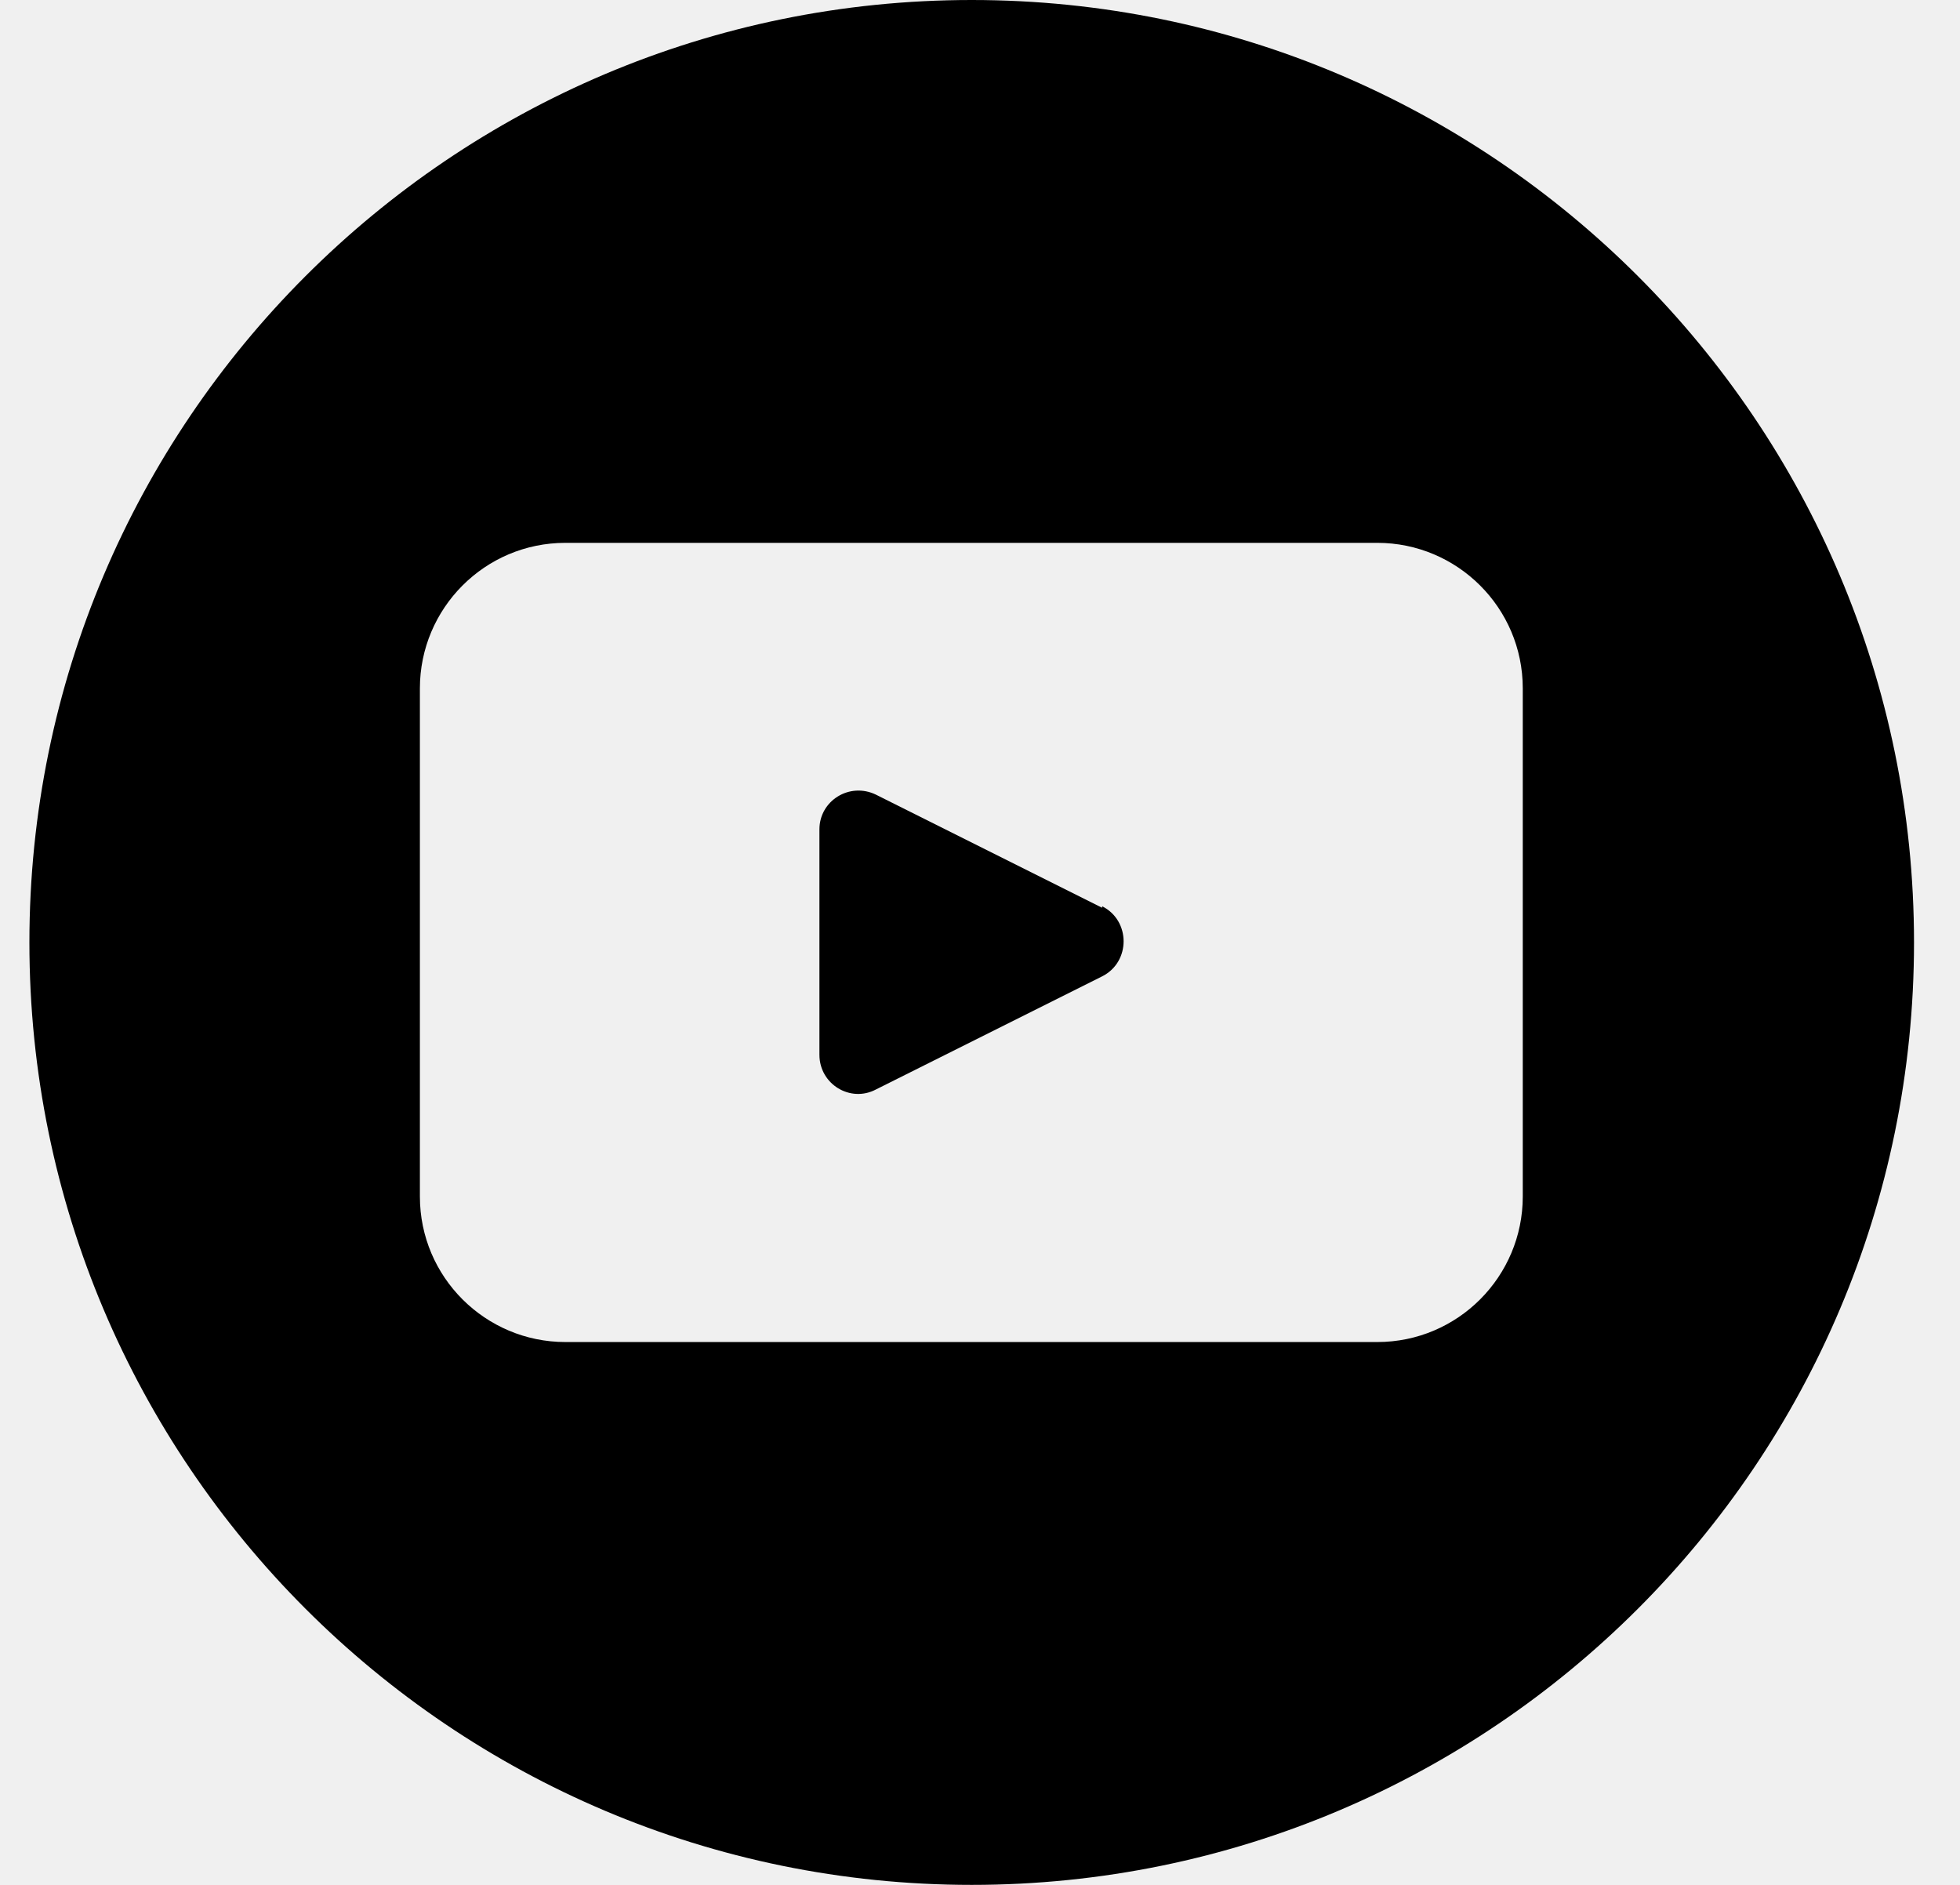
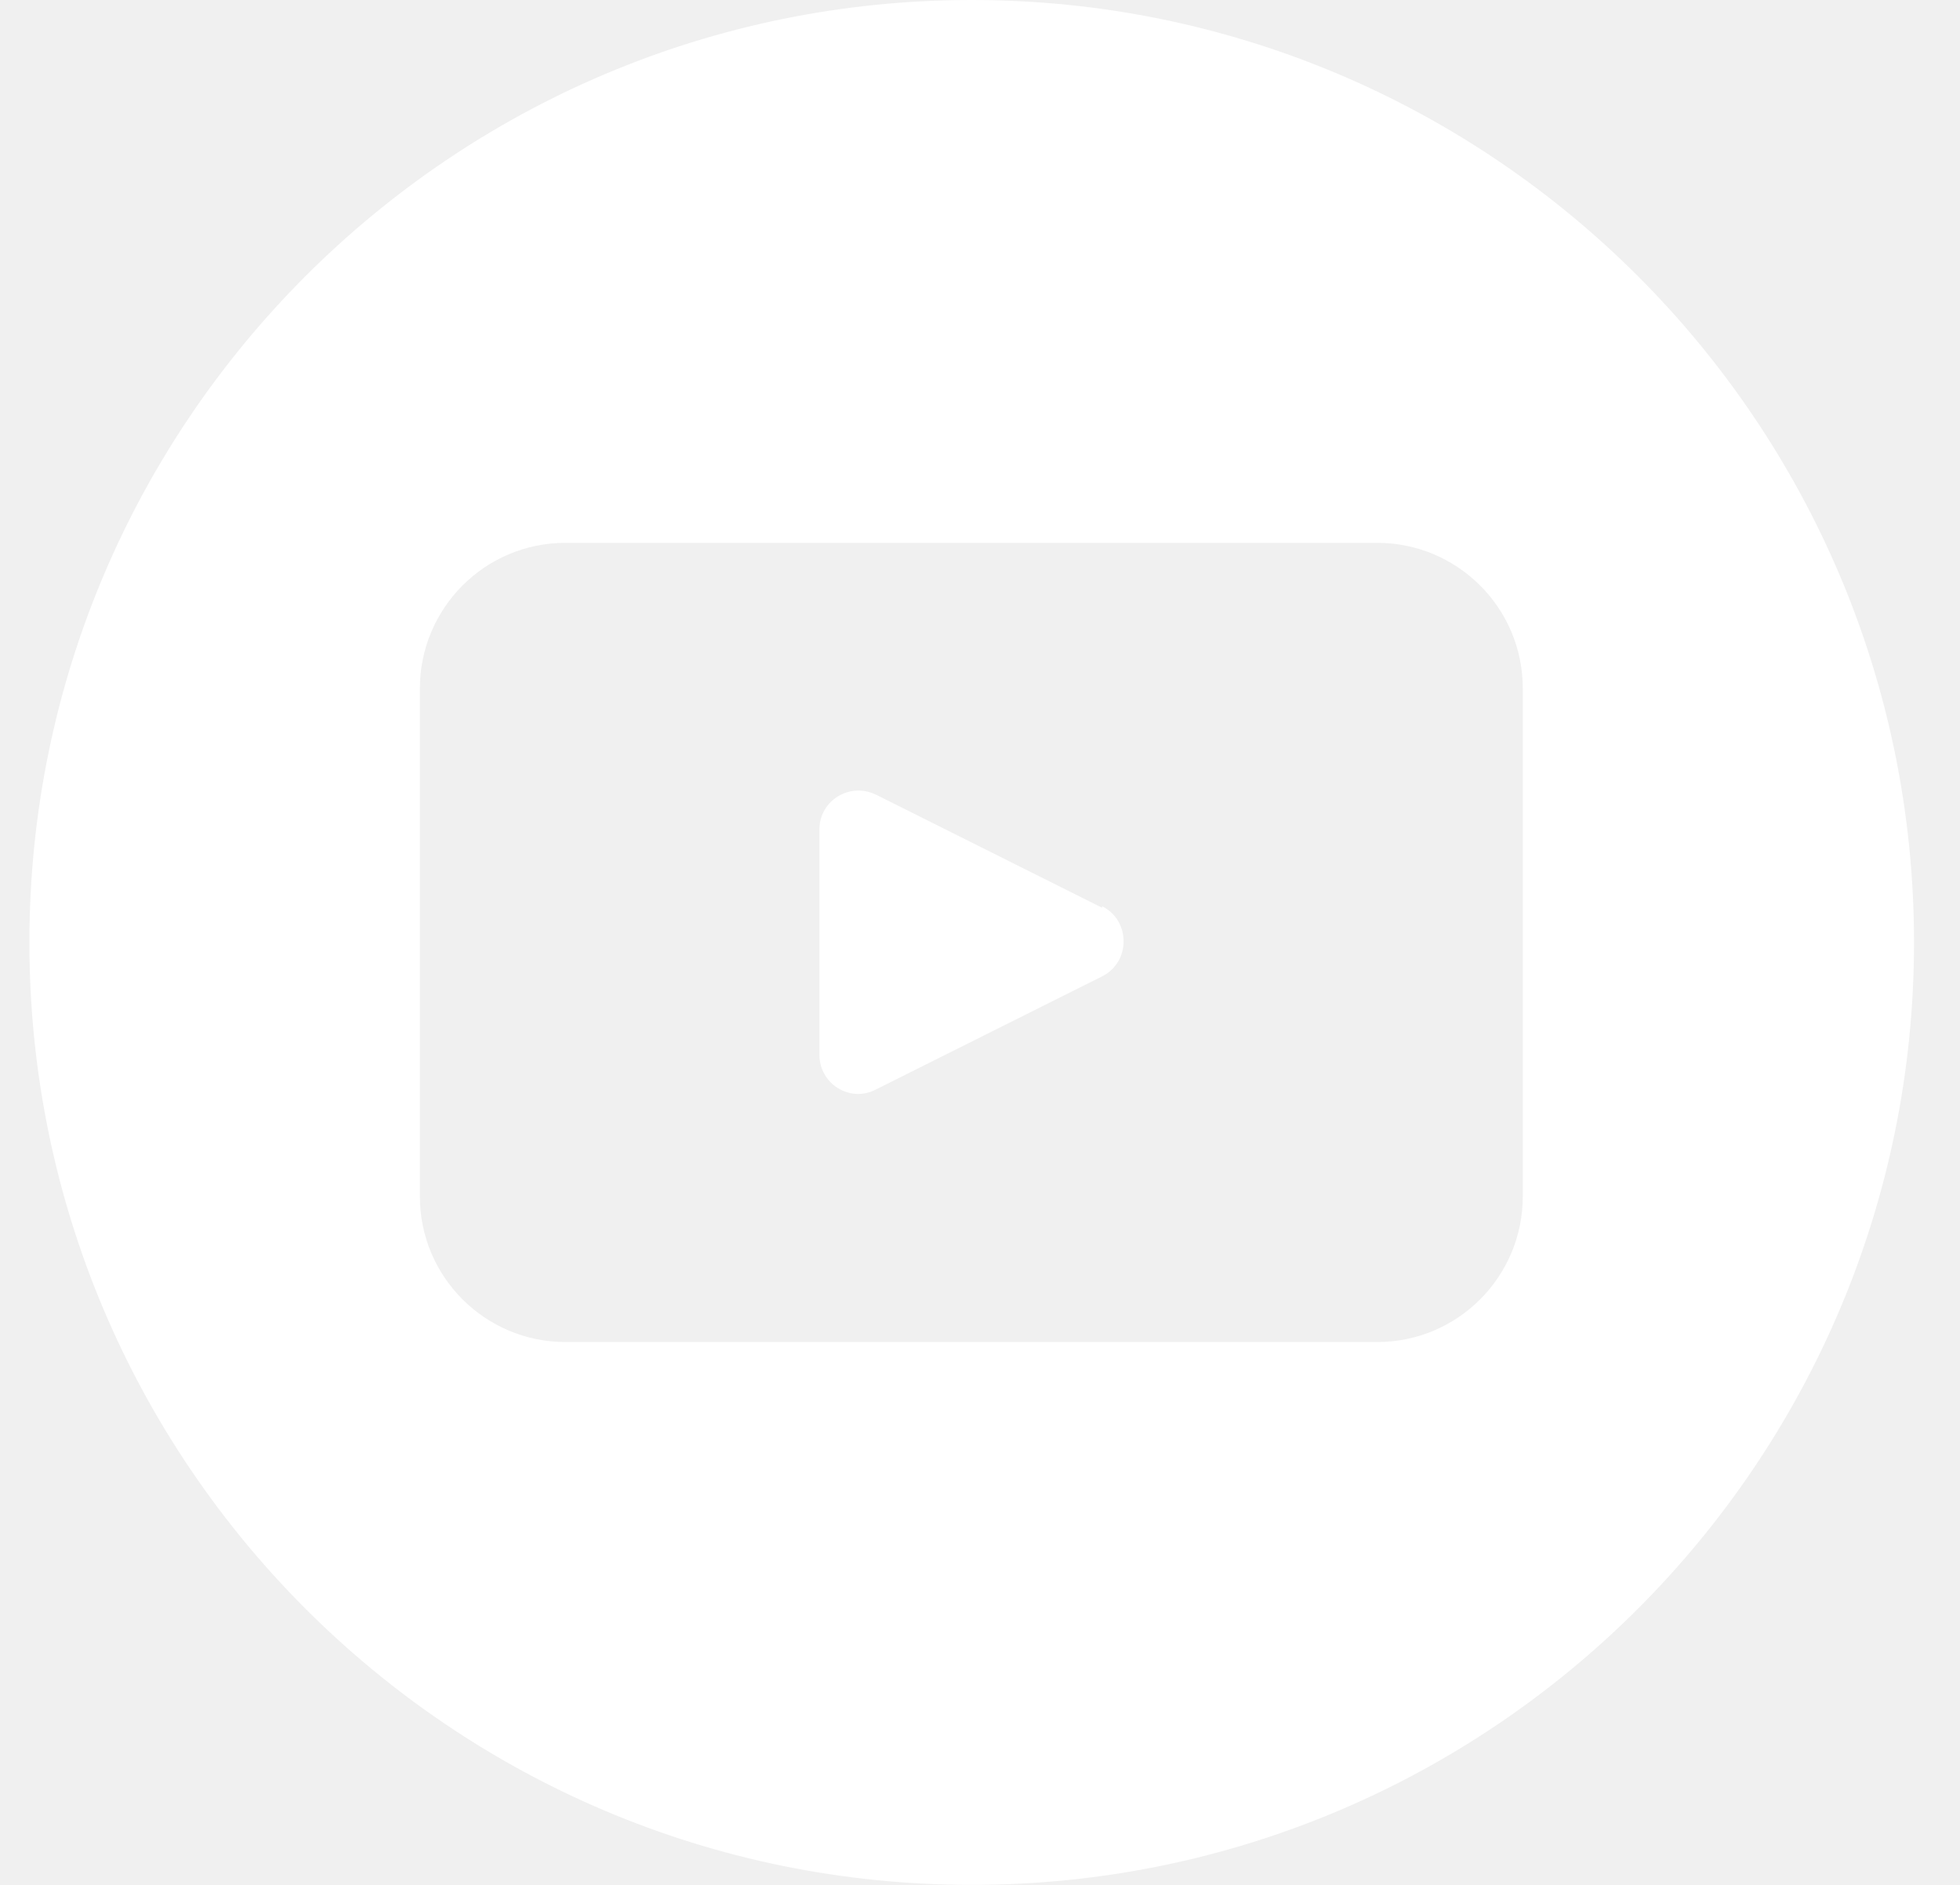
<svg xmlns="http://www.w3.org/2000/svg" width="26" height="25" viewBox="0 0 26 25" fill="none">
-   <path d="M14.62 12.04L11.62 10.54C11.27 10.37 10.87 10.62 10.87 11V13.99C10.87 14.38 11.28 14.63 11.62 14.45L14.62 12.95C15 12.76 15 12.21 14.62 12.02V12.04Z" fill="currentColor" />
-   <path d="M12.89 0C5.99 0 0.39 5.6 0.39 12.5C0.39 19.4 5.99 25 12.89 25C19.79 25 25.39 19.4 25.39 12.5C25.39 5.6 19.79 0 12.89 0ZM20.2 15.87C20.2 16.93 19.34 17.8 18.27 17.8H7.5C6.44 17.8 5.57 16.94 5.57 15.87V9.13C5.57 8.07 6.43 7.2 7.5 7.2H18.27C19.33 7.2 20.2 8.06 20.2 9.13V15.87Z" fill="currentColor" />
+   <path d="M14.62 12.04L11.62 10.54C11.27 10.37 10.87 10.62 10.87 11V13.99C10.87 14.38 11.28 14.63 11.62 14.45L14.62 12.95C15 12.76 15 12.21 14.62 12.02V12.04Z" fill="white" />
+   <path d="M12.89 0C5.99 0 0.39 5.6 0.39 12.5C0.39 19.4 5.99 25 12.89 25C19.79 25 25.39 19.4 25.39 12.5C25.39 5.6 19.79 0 12.89 0ZM20.2 15.87C20.2 16.93 19.34 17.8 18.27 17.8H7.5C6.44 17.8 5.57 16.94 5.57 15.87V9.13C5.57 8.07 6.43 7.2 7.5 7.2H18.27C19.33 7.2 20.2 8.06 20.2 9.13V15.87Z" fill="white" />
</svg>
